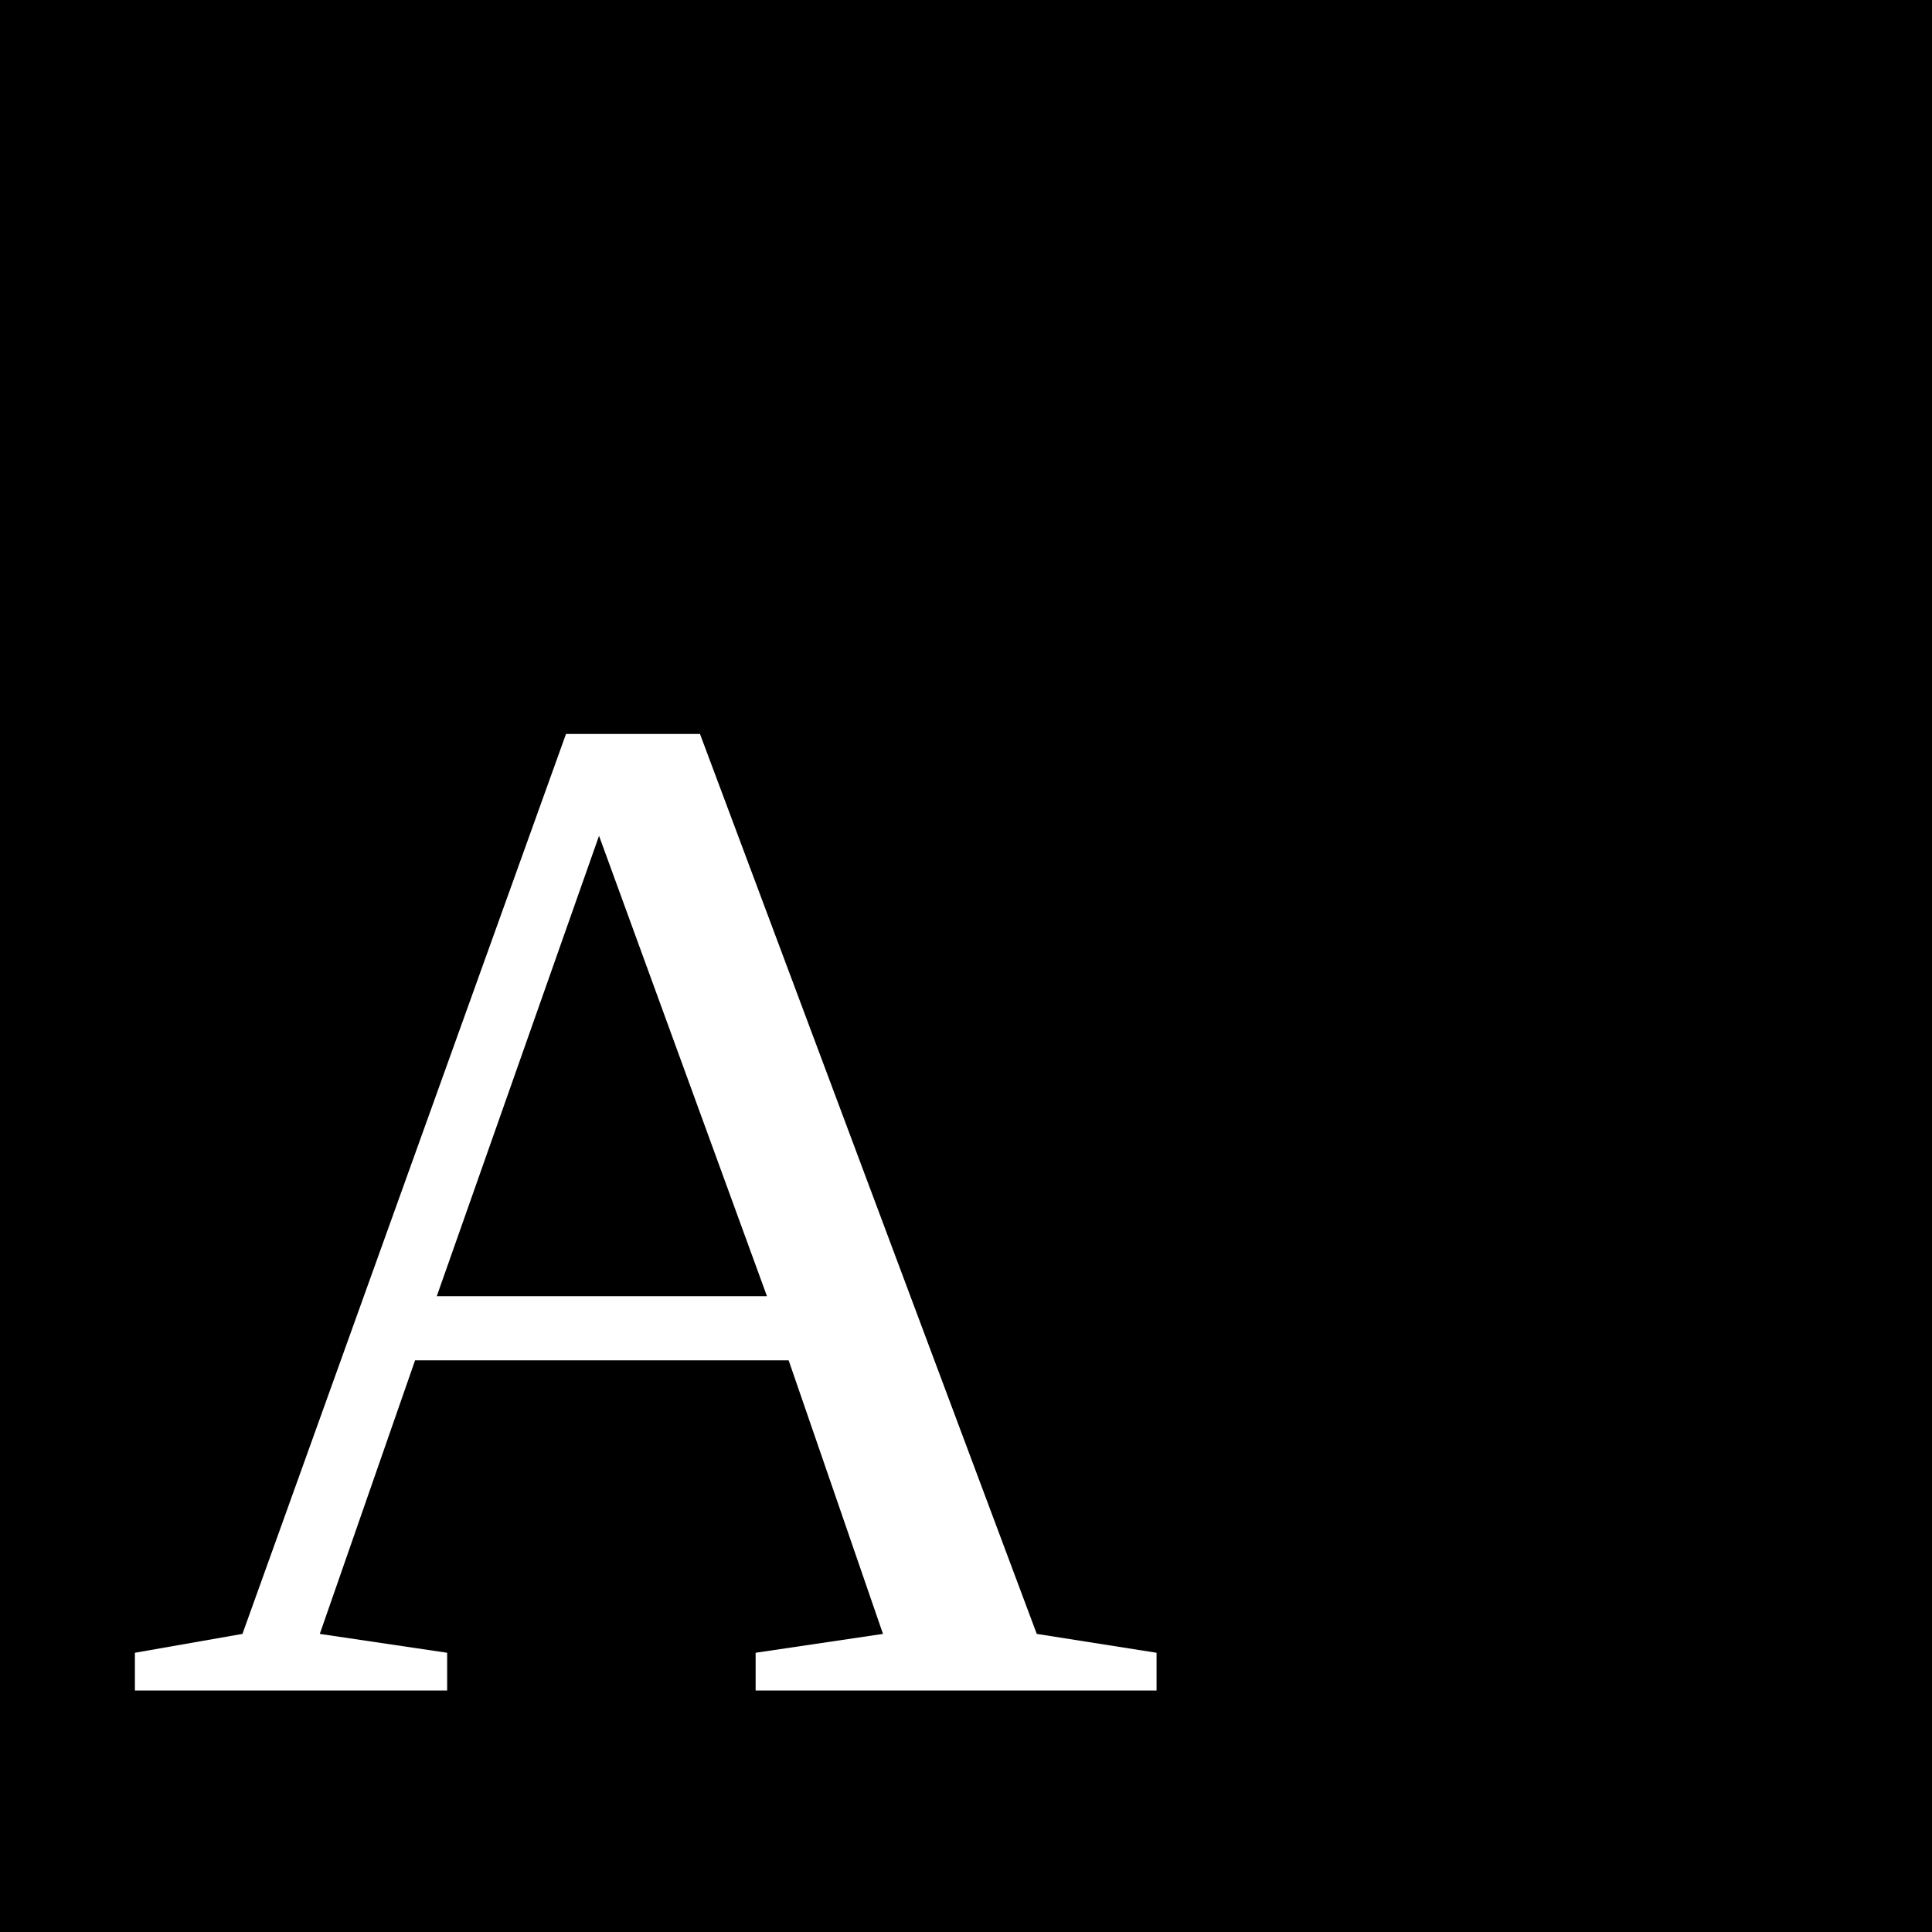
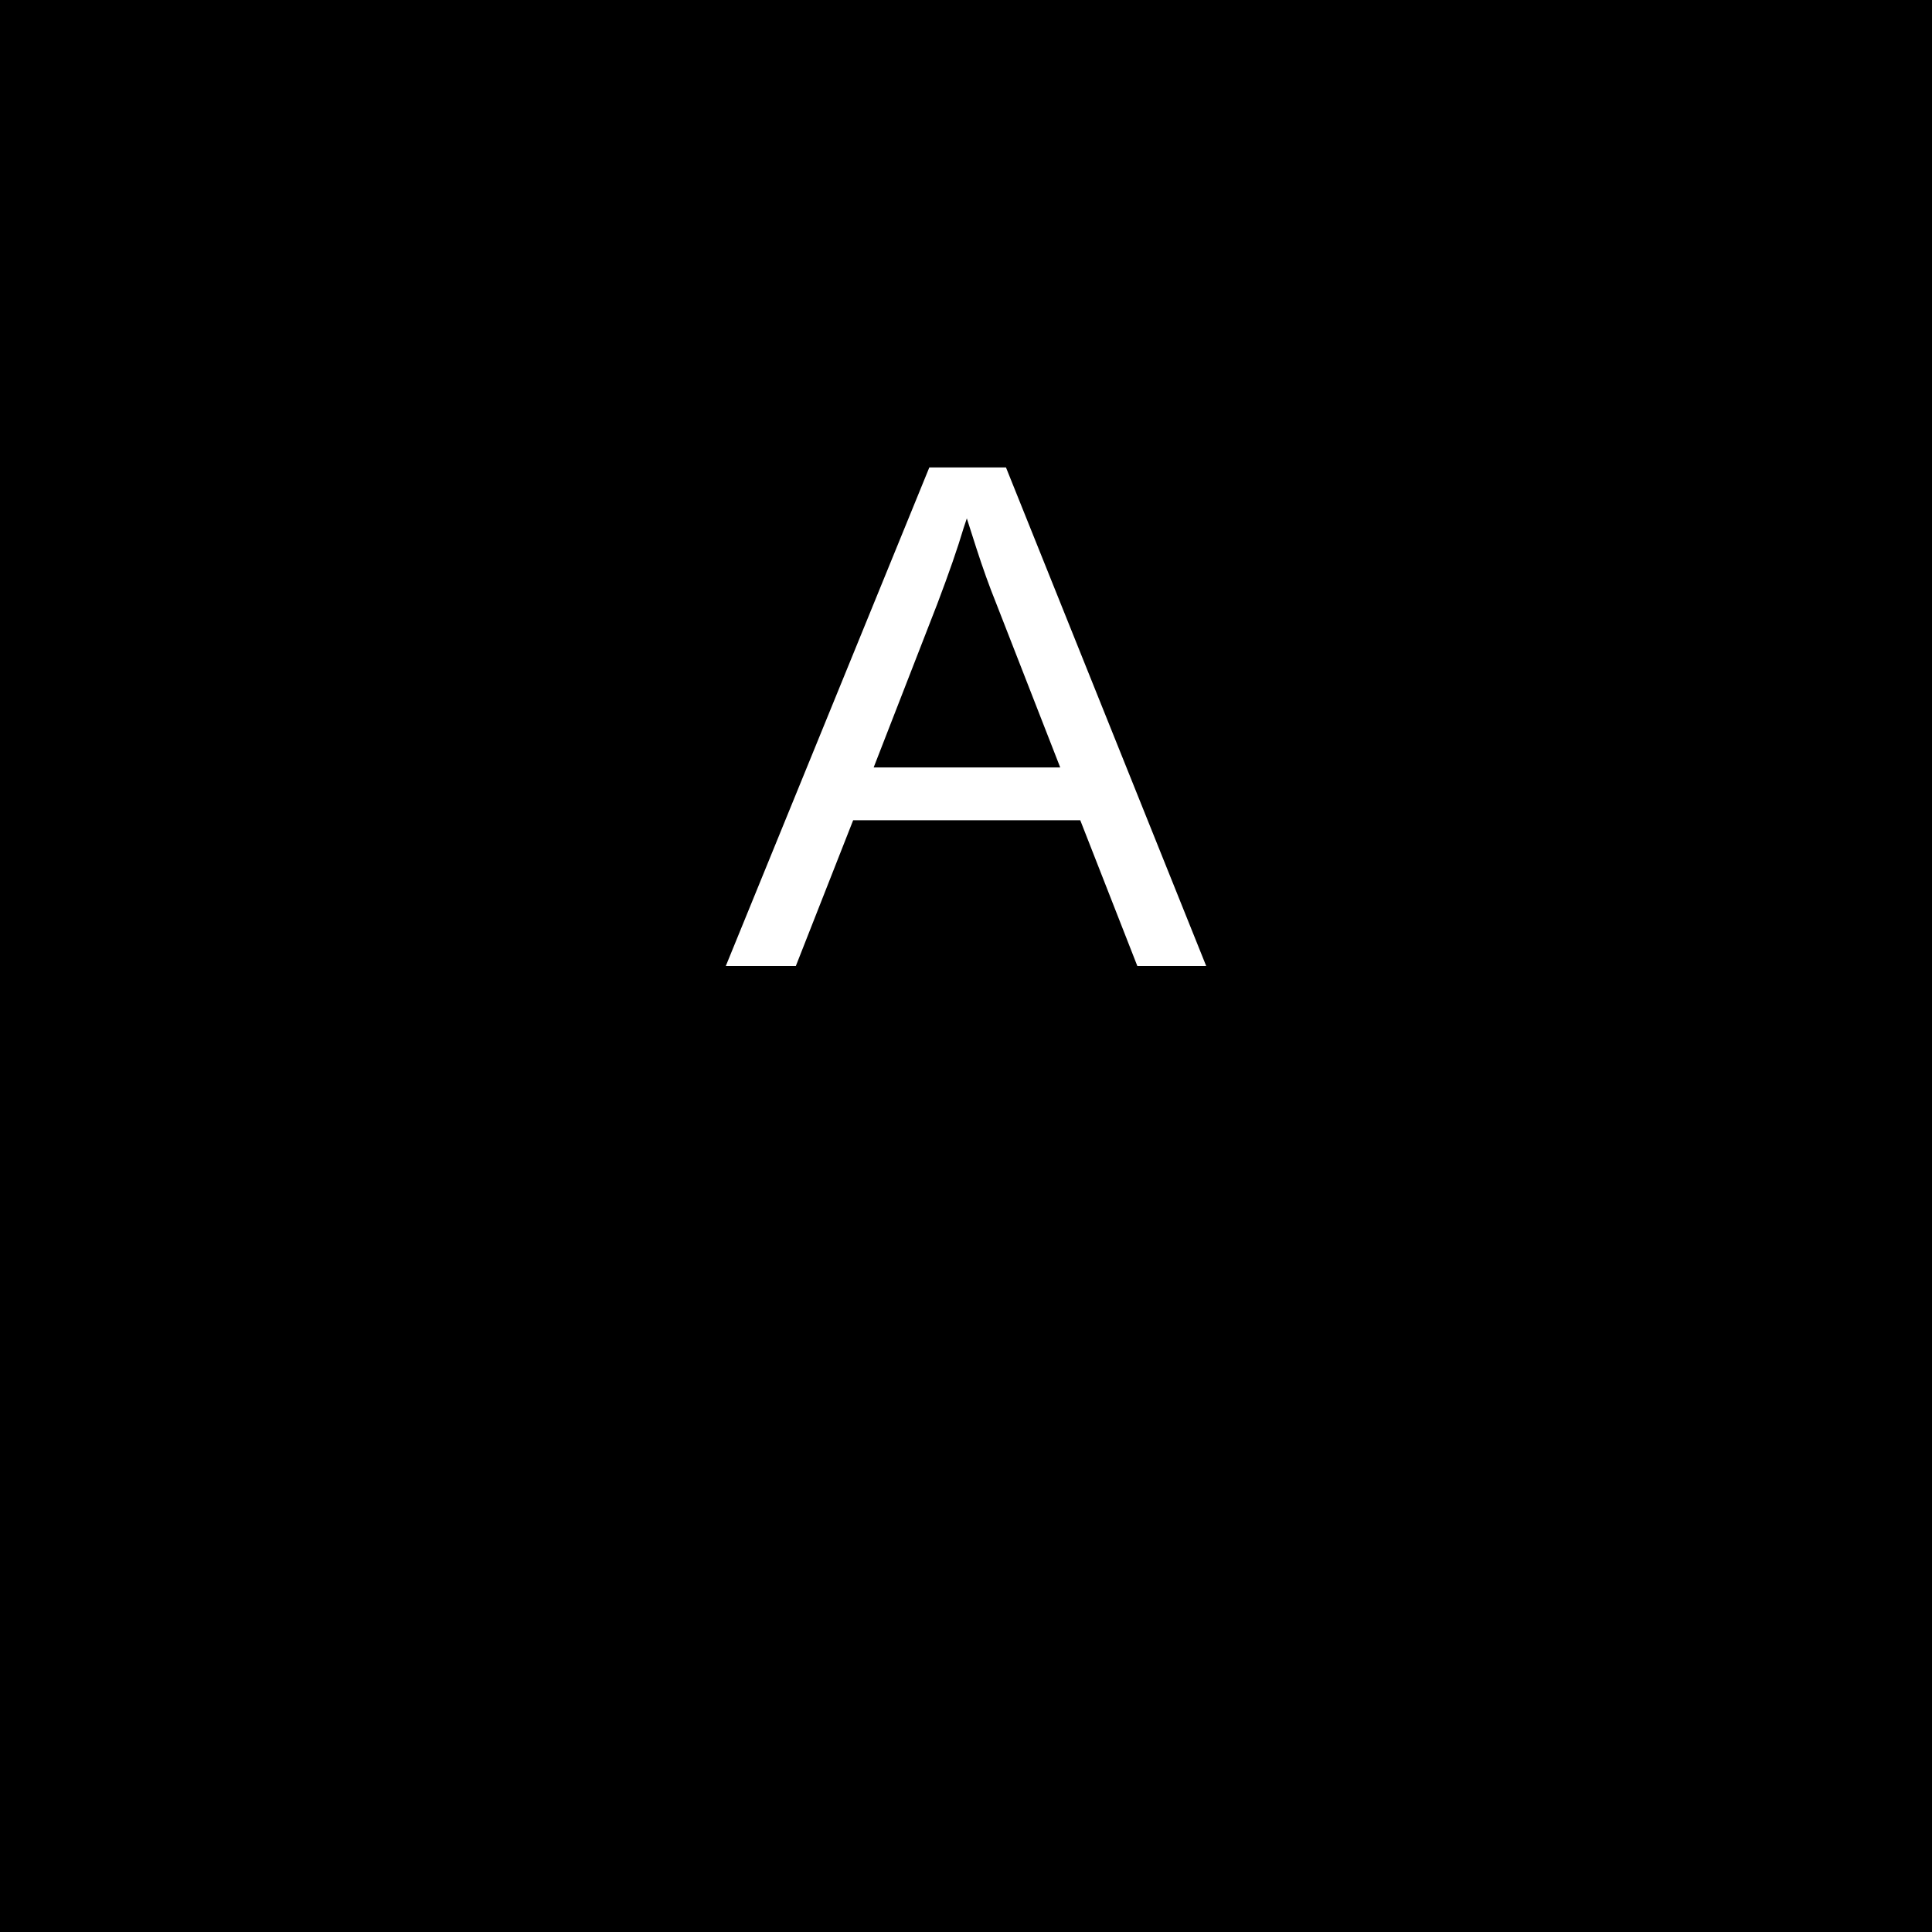
- <svg xmlns="http://www.w3.org/2000/svg" width="32" height="32">
-   <rect width="32" height="32" x="0" y="0" fill="{{ backgroundColor }}" />
-   <text x="2" y="28" stroke="none" font-size="24" fill="white">A</text>
+ <svg xmlns="http://www.w3.org/2000/svg" width="128" height="128" viewbox="0 0 128 128">
+   <rect width="128" height="128" x="0" y="0" fill="{{ backgroundColor }}" />
+   <text x="50%" y="50%" stroke="none" font-family="Arial, Helvetica, sans-serif" font-size="48" text-anchor="middle" alignment-baseline="middle" fill="white">A</text>
</svg>
